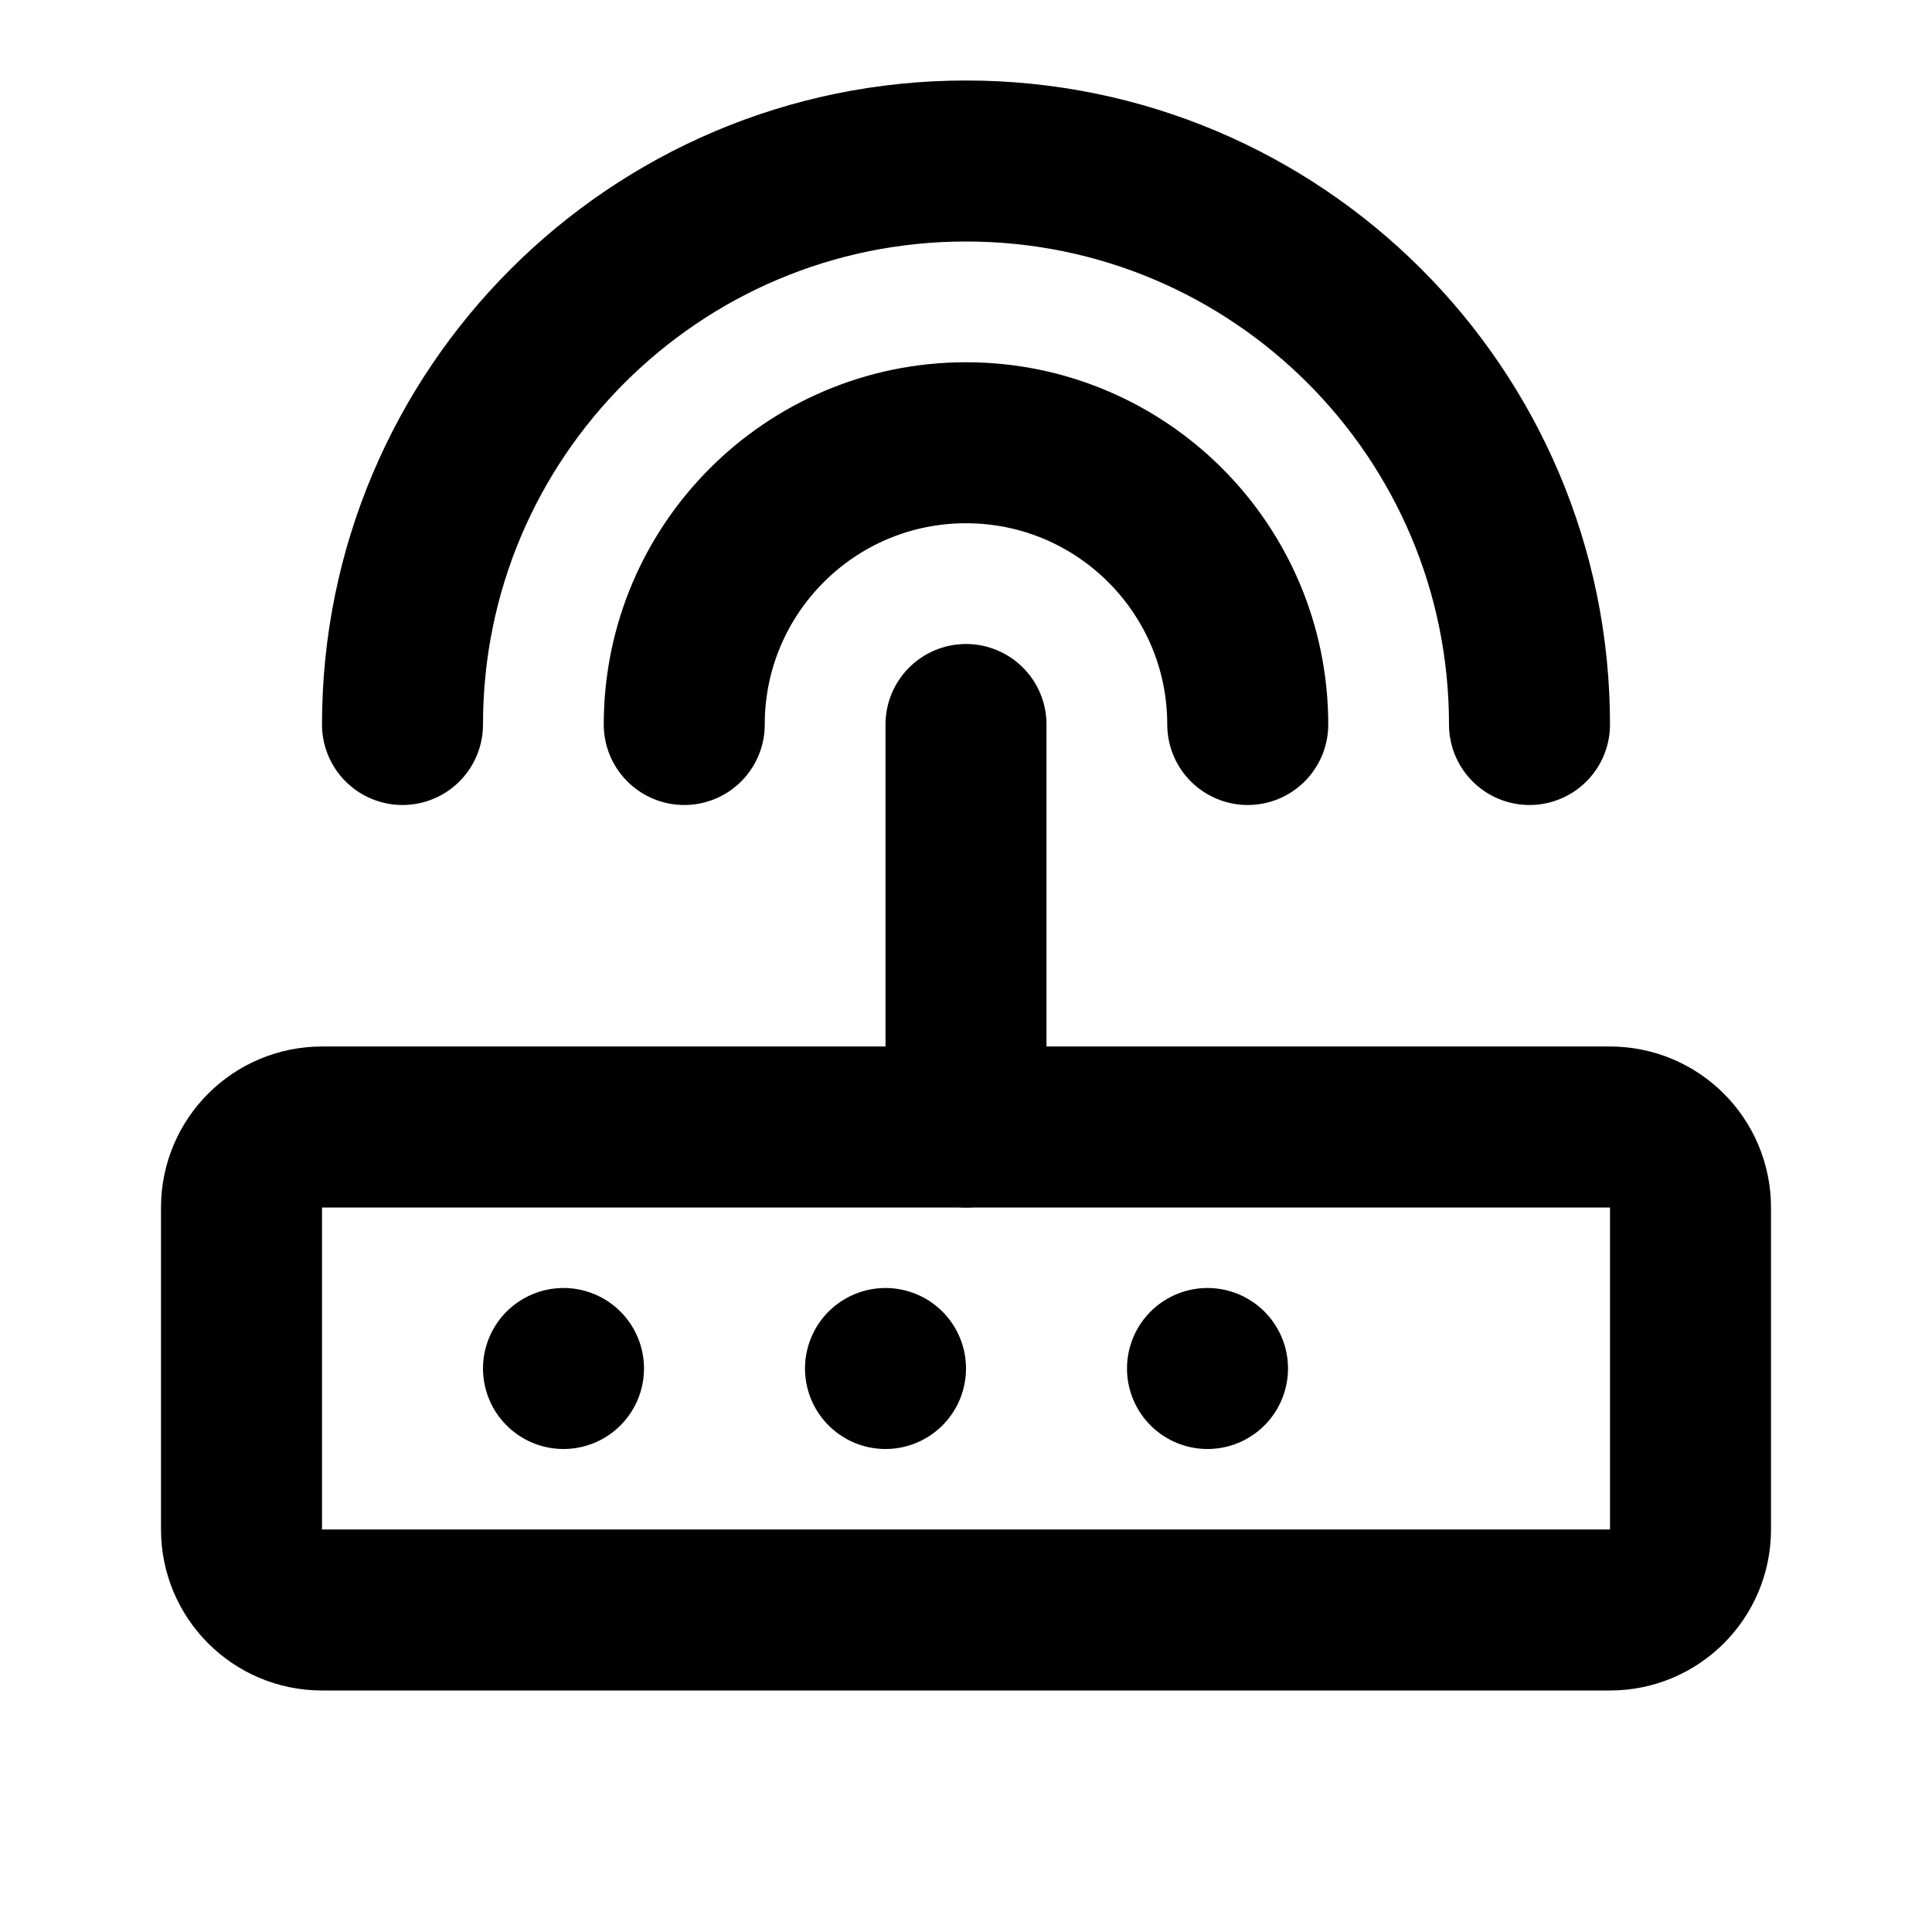
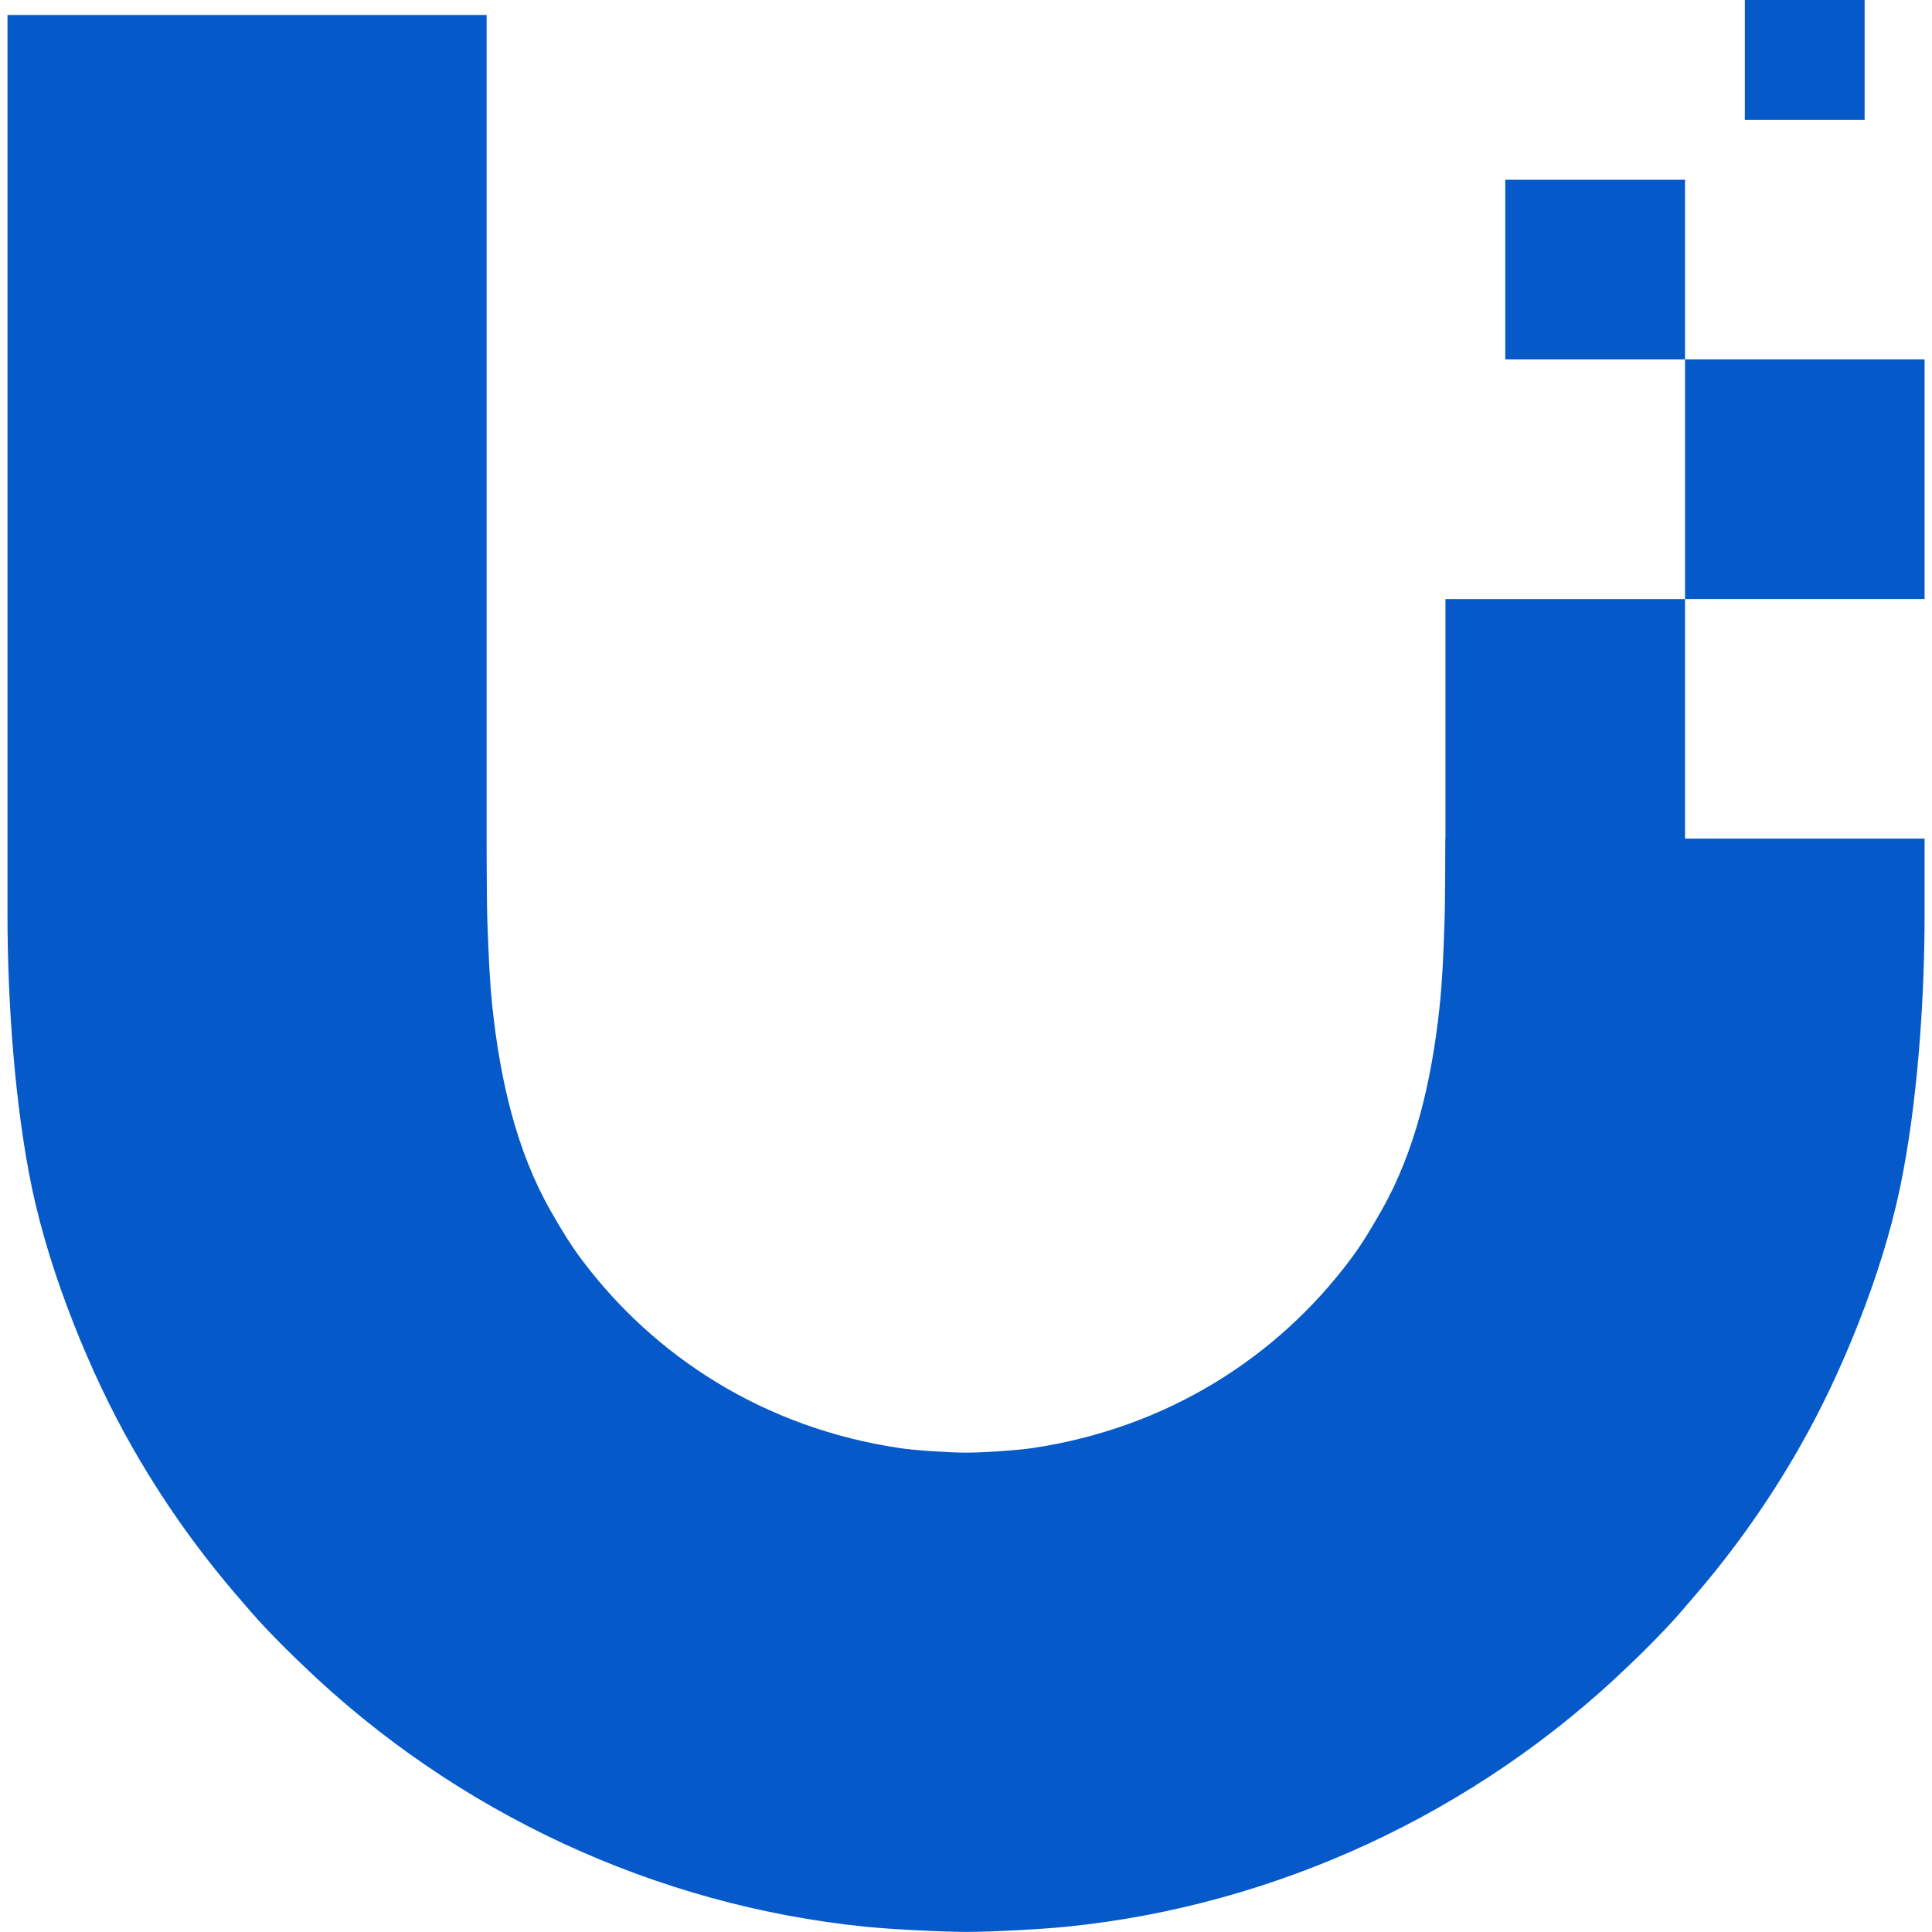
- <svg xmlns="http://www.w3.org/2000/svg" viewBox="0 0 24 24" fill="none" stroke="currentColor" stroke-width="2" stroke-linecap="round" stroke-linejoin="round">
-   <rect x="3" y="14" width="18" height="6" rx="1" />
-   <line x1="7" y1="17" x2="7" y2="17" />
-   <line x1="11" y1="17" x2="11" y2="17" />
-   <line x1="15" y1="17" x2="15" y2="17" />
-   <path d="M12 14V9" />
-   <path d="M5 9a7 7 0 0 1 14 0" />
-   <path d="M8.5 9a3.5 3.5 0 0 1 7 0" />
+ <svg xmlns="http://www.w3.org/2000/svg" fill="#0559C9" role="img" viewBox="0 0 24 24">
+   <path d="M23.163 0h-1.488v1.488h1.488zm-5.207 10.423V7.441l.001.001h2.975v2.976h2.976v.943c0 1.091-.093 2.383-.306 3.397-.119.567-.3 1.131-.513 1.672-.217.554-.468 1.084-.741 1.56a11.68 11.68 0 0 1-1.246 1.776l-.025.029-.042.049c-.115.135-.228.268-.353.398a11.761 11.761 0 0 1-.449.449c-1.905 1.834-4.386 2.98-6.981 3.243-.312.032-.939.065-1.252.065-.314-.001-.94-.033-1.252-.065-2.595-.263-5.076-1.41-6.981-3.243a11.75 11.75 0 0 1-.45-.449c-.131-.136-.249-.275-.368-.415l-.001-0-.051-.06a11.658 11.658 0 0 1-1.246-1.776c-.273-.476-.523-1.006-.741-1.56-.212-.541-.393-1.105-.513-1.672C.185 13.743.093 12.452.093 11.362V.186h5.952v10.236s0 .785.01 1.042l.002.06v0c.013.332.025.657.059.981.098.919.301 1.791.72 2.529.121.213.244.42.392.616.895 1.194 2.258 2.09 3.957 2.34.202.029.611.055.815.055.204 0 .613-.026.815-.055 1.7-.25 3.062-1.146 3.957-2.34.148-.196.27-.403.391-.616.419-.738.622-1.609.72-2.529.035-.324.047-.65.059-.983l.002-.058c.01-.257.01-1.042.01-1.042zm.743-8.19h2.233v2.232h2.976v2.976h-2.976V4.465h-2.233V2.233Z" />
</svg>
